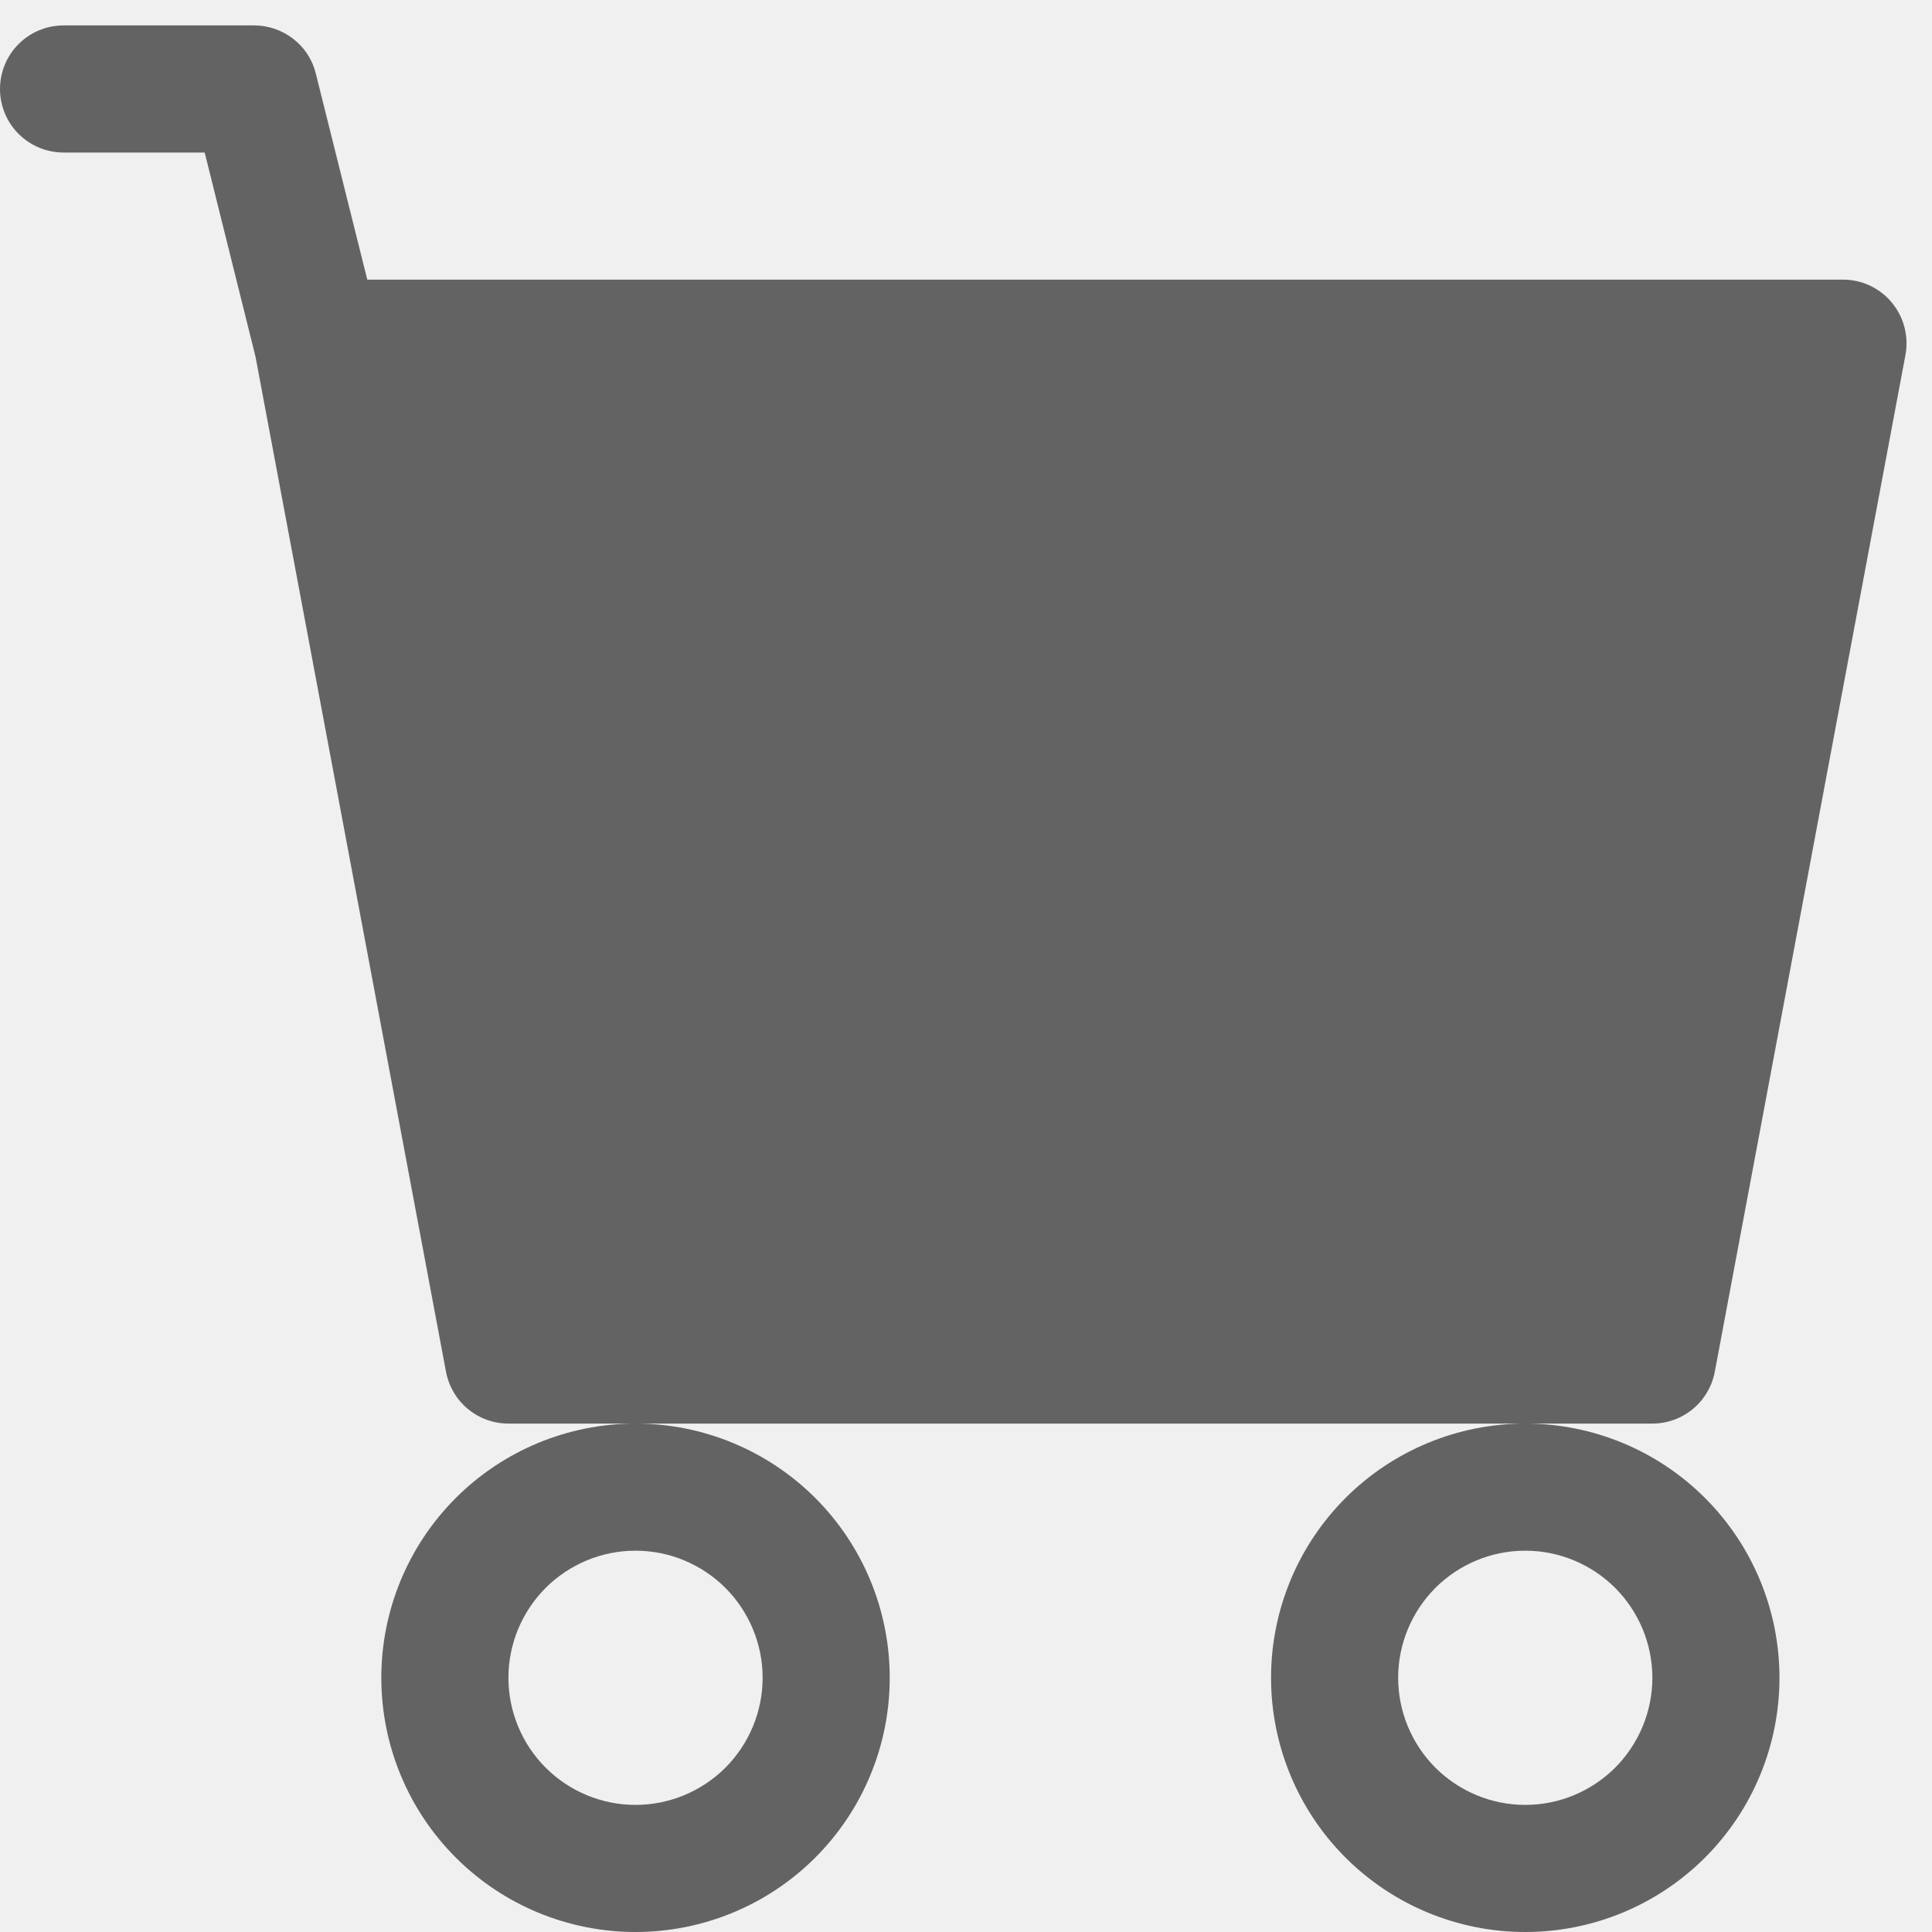
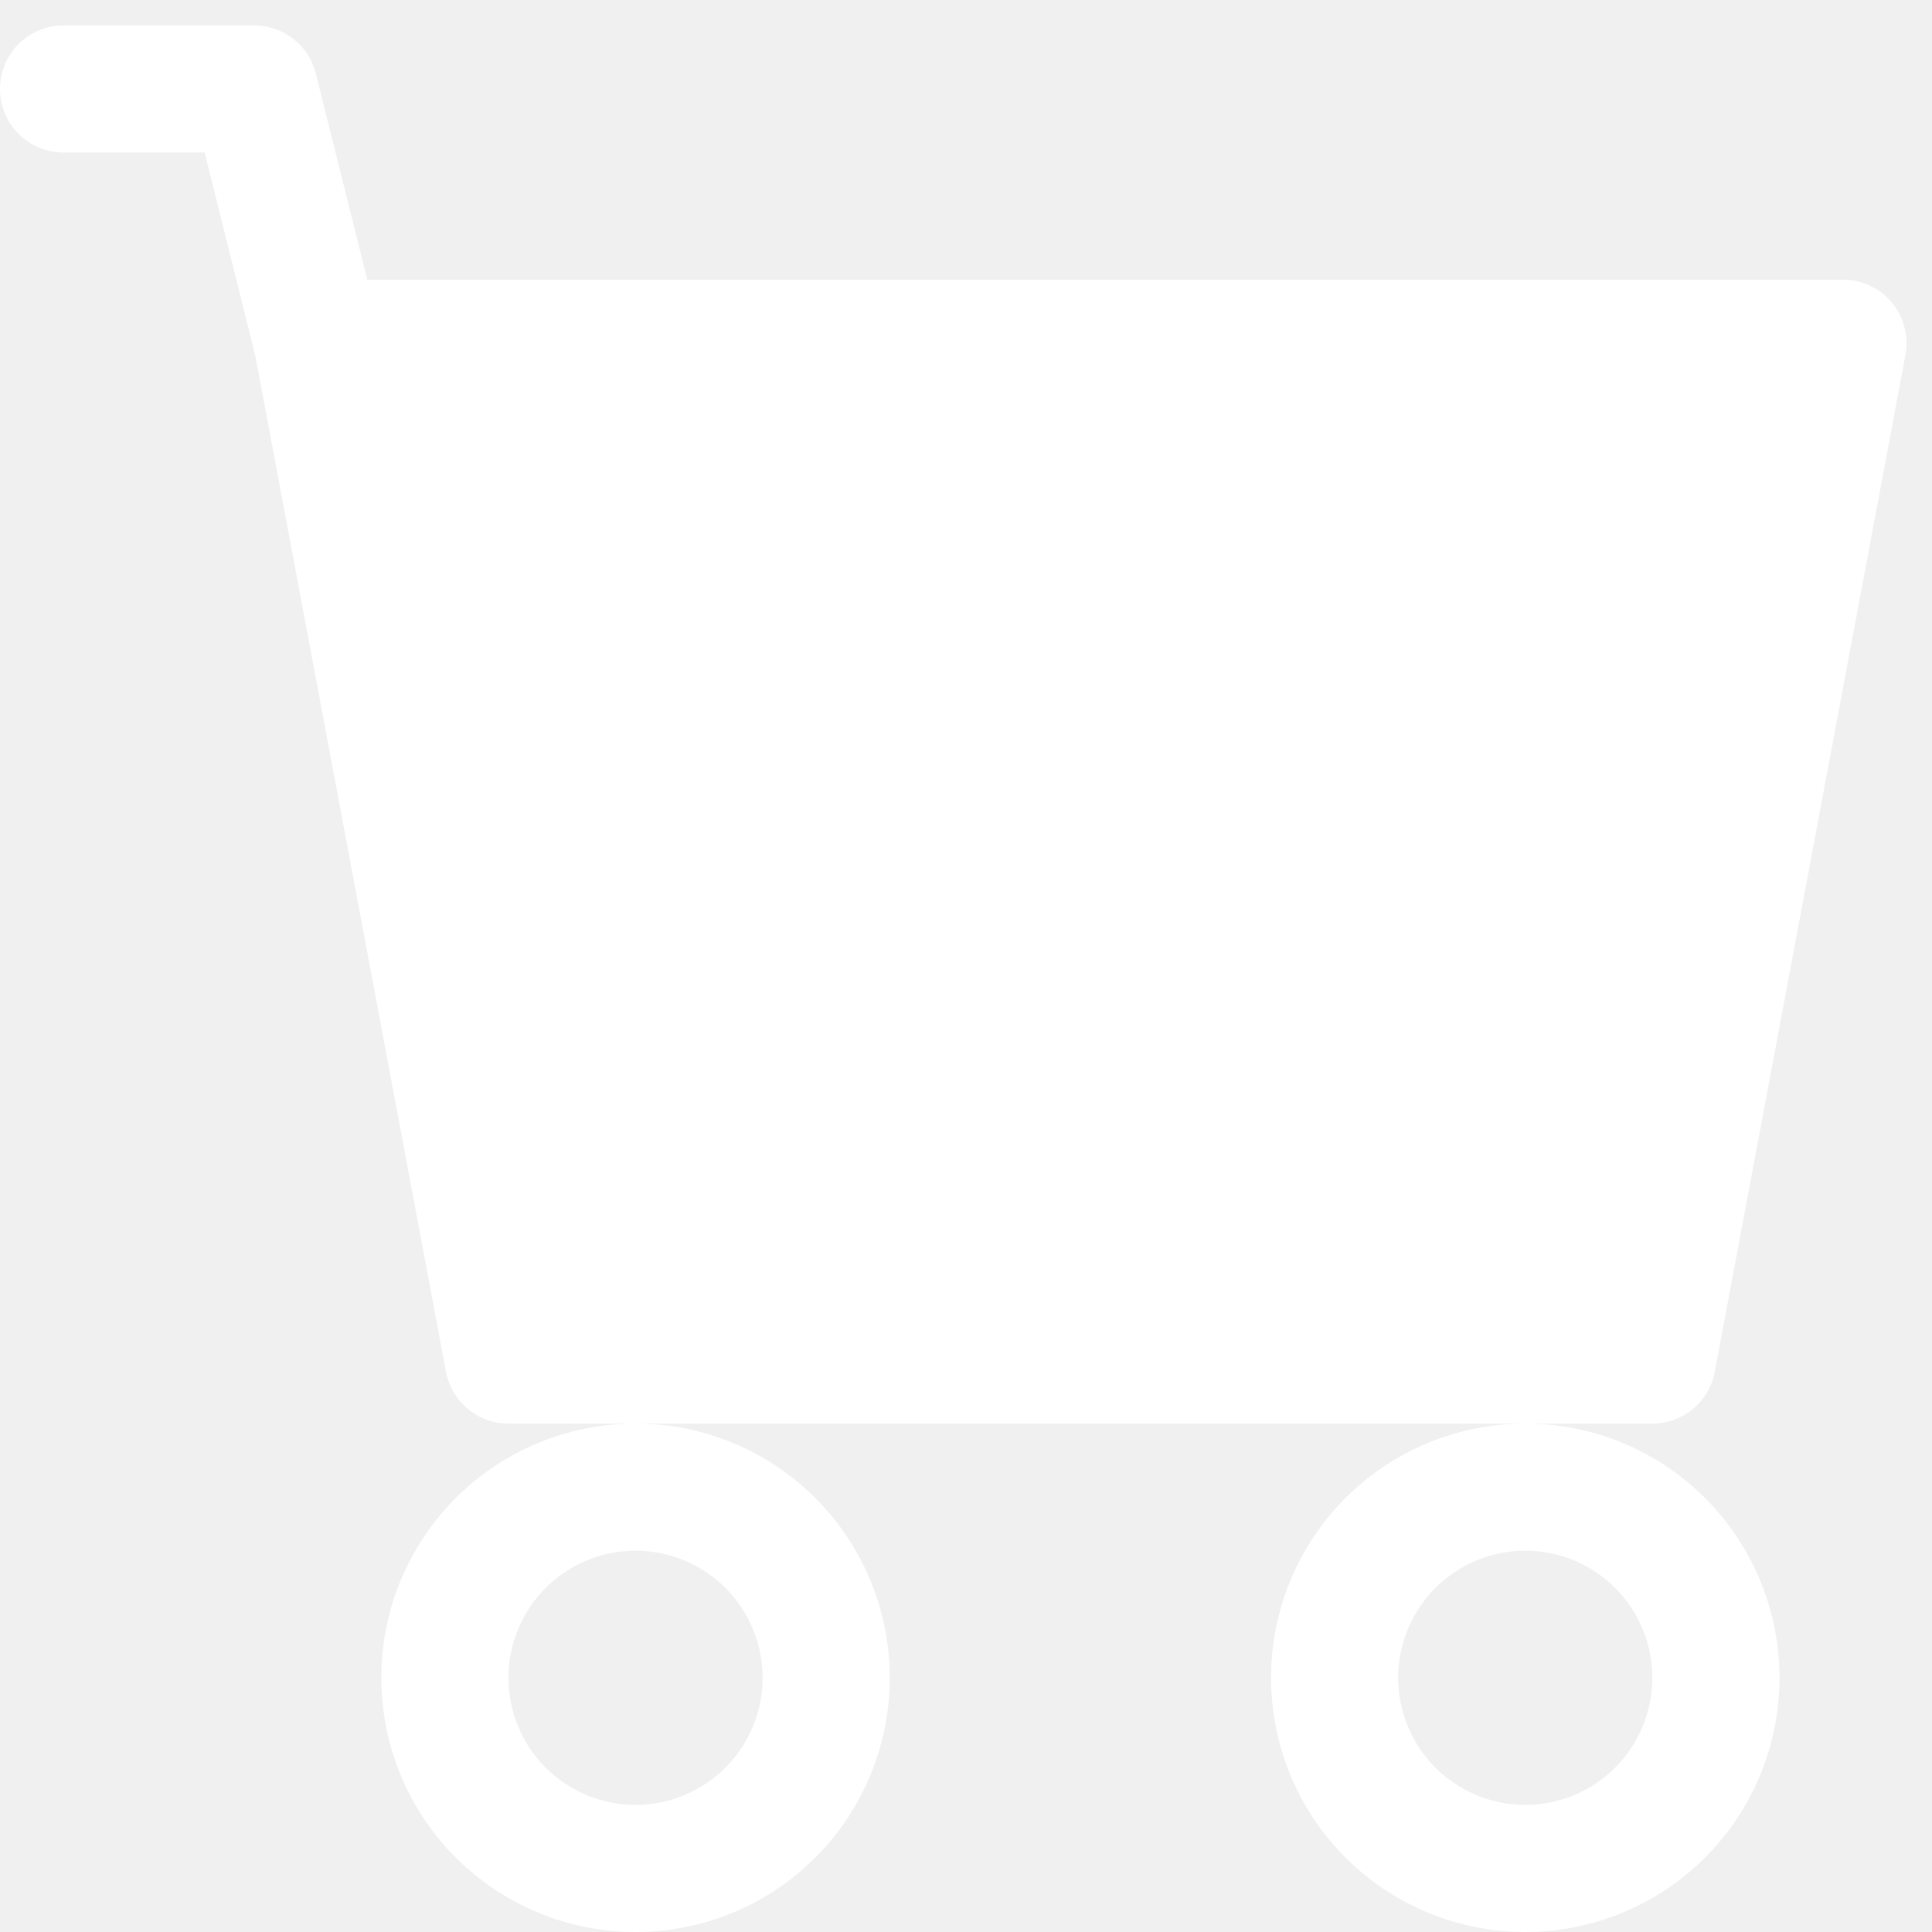
<svg xmlns="http://www.w3.org/2000/svg" width="19" height="19" viewBox="0 0 19 19" fill="none">
-   <path d="M0 0.875C0 0.709 0.066 0.55 0.183 0.433C0.3 0.316 0.459 0.25 0.625 0.25H2.5C2.639 0.25 2.775 0.297 2.885 0.383C2.995 0.468 3.073 0.588 3.106 0.724L3.612 2.75H18.125C18.217 2.75 18.307 2.77 18.39 2.809C18.474 2.849 18.547 2.905 18.605 2.976C18.664 3.047 18.706 3.129 18.729 3.218C18.752 3.307 18.756 3.4 18.739 3.49L16.864 13.49C16.837 13.633 16.761 13.763 16.649 13.856C16.537 13.949 16.396 14 16.25 14H5C4.854 14 4.713 13.949 4.601 13.856C4.489 13.763 4.413 13.633 4.386 13.49L2.513 3.509L2.013 1.5H0.625C0.459 1.5 0.3 1.434 0.183 1.317C0.066 1.2 0 1.041 0 0.875ZM6.25 14C5.587 14 4.951 14.263 4.482 14.732C4.013 15.201 3.75 15.837 3.75 16.5C3.75 17.163 4.013 17.799 4.482 18.268C4.951 18.737 5.587 19 6.25 19C6.913 19 7.549 18.737 8.018 18.268C8.487 17.799 8.75 17.163 8.75 16.5C8.75 15.837 8.487 15.201 8.018 14.732C7.549 14.263 6.913 14 6.25 14ZM15 14C14.337 14 13.701 14.263 13.232 14.732C12.763 15.201 12.5 15.837 12.5 16.5C12.5 17.163 12.763 17.799 13.232 18.268C13.701 18.737 14.337 19 15 19C15.663 19 16.299 18.737 16.768 18.268C17.237 17.799 17.5 17.163 17.5 16.5C17.5 15.837 17.237 15.201 16.768 14.732C16.299 14.263 15.663 14 15 14ZM6.25 15.25C6.582 15.25 6.899 15.382 7.134 15.616C7.368 15.851 7.5 16.169 7.5 16.5C7.5 16.831 7.368 17.149 7.134 17.384C6.899 17.618 6.582 17.75 6.25 17.75C5.918 17.75 5.601 17.618 5.366 17.384C5.132 17.149 5 16.831 5 16.5C5 16.169 5.132 15.851 5.366 15.616C5.601 15.382 5.918 15.25 6.25 15.25ZM15 15.25C15.332 15.25 15.649 15.382 15.884 15.616C16.118 15.851 16.25 16.169 16.25 16.5C16.25 16.831 16.118 17.149 15.884 17.384C15.649 17.618 15.332 17.75 15 17.75C14.668 17.75 14.351 17.618 14.116 17.384C13.882 17.149 13.75 16.831 13.75 16.5C13.75 16.169 13.882 15.851 14.116 15.616C14.351 15.382 14.668 15.25 15 15.25Z" fill="#636363" />
+   <path d="M0 0.875C0 0.709 0.066 0.55 0.183 0.433C0.3 0.316 0.459 0.25 0.625 0.25H2.5C2.639 0.25 2.775 0.297 2.885 0.383C2.995 0.468 3.073 0.588 3.106 0.724L3.612 2.75H18.125C18.217 2.75 18.307 2.77 18.39 2.809C18.474 2.849 18.547 2.905 18.605 2.976C18.664 3.047 18.706 3.129 18.729 3.218C18.752 3.307 18.756 3.4 18.739 3.49L16.864 13.49C16.837 13.633 16.761 13.763 16.649 13.856C16.537 13.949 16.396 14 16.25 14H5C4.854 14 4.713 13.949 4.601 13.856C4.489 13.763 4.413 13.633 4.386 13.49L2.513 3.509L2.013 1.5H0.625C0.459 1.5 0.3 1.434 0.183 1.317C0.066 1.2 0 1.041 0 0.875ZM6.25 14C5.587 14 4.951 14.263 4.482 14.732C4.013 15.201 3.75 15.837 3.75 16.5C3.75 17.163 4.013 17.799 4.482 18.268C4.951 18.737 5.587 19 6.25 19C6.913 19 7.549 18.737 8.018 18.268C8.487 17.799 8.75 17.163 8.75 16.5C8.75 15.837 8.487 15.201 8.018 14.732C7.549 14.263 6.913 14 6.25 14ZM15 14C14.337 14 13.701 14.263 13.232 14.732C12.763 15.201 12.5 15.837 12.5 16.5C12.5 17.163 12.763 17.799 13.232 18.268C13.701 18.737 14.337 19 15 19C15.663 19 16.299 18.737 16.768 18.268C17.237 17.799 17.5 17.163 17.5 16.5C17.5 15.837 17.237 15.201 16.768 14.732C16.299 14.263 15.663 14 15 14ZM6.25 15.25C6.582 15.25 6.899 15.382 7.134 15.616C7.368 15.851 7.5 16.169 7.5 16.5C7.5 16.831 7.368 17.149 7.134 17.384C6.899 17.618 6.582 17.75 6.25 17.75C5.918 17.75 5.601 17.618 5.366 17.384C5.132 17.149 5 16.831 5 16.5C5 16.169 5.132 15.851 5.366 15.616C5.601 15.382 5.918 15.25 6.25 15.25ZM15 15.25C15.332 15.25 15.649 15.382 15.884 15.616C16.118 15.851 16.25 16.169 16.25 16.5C16.25 16.831 16.118 17.149 15.884 17.384C15.649 17.618 15.332 17.75 15 17.75C14.668 17.75 14.351 17.618 14.116 17.384C13.882 17.149 13.75 16.831 13.75 16.5C13.75 16.169 13.882 15.851 14.116 15.616C14.351 15.382 14.668 15.25 15 15.25Z" fill="#fff" />
</svg>
